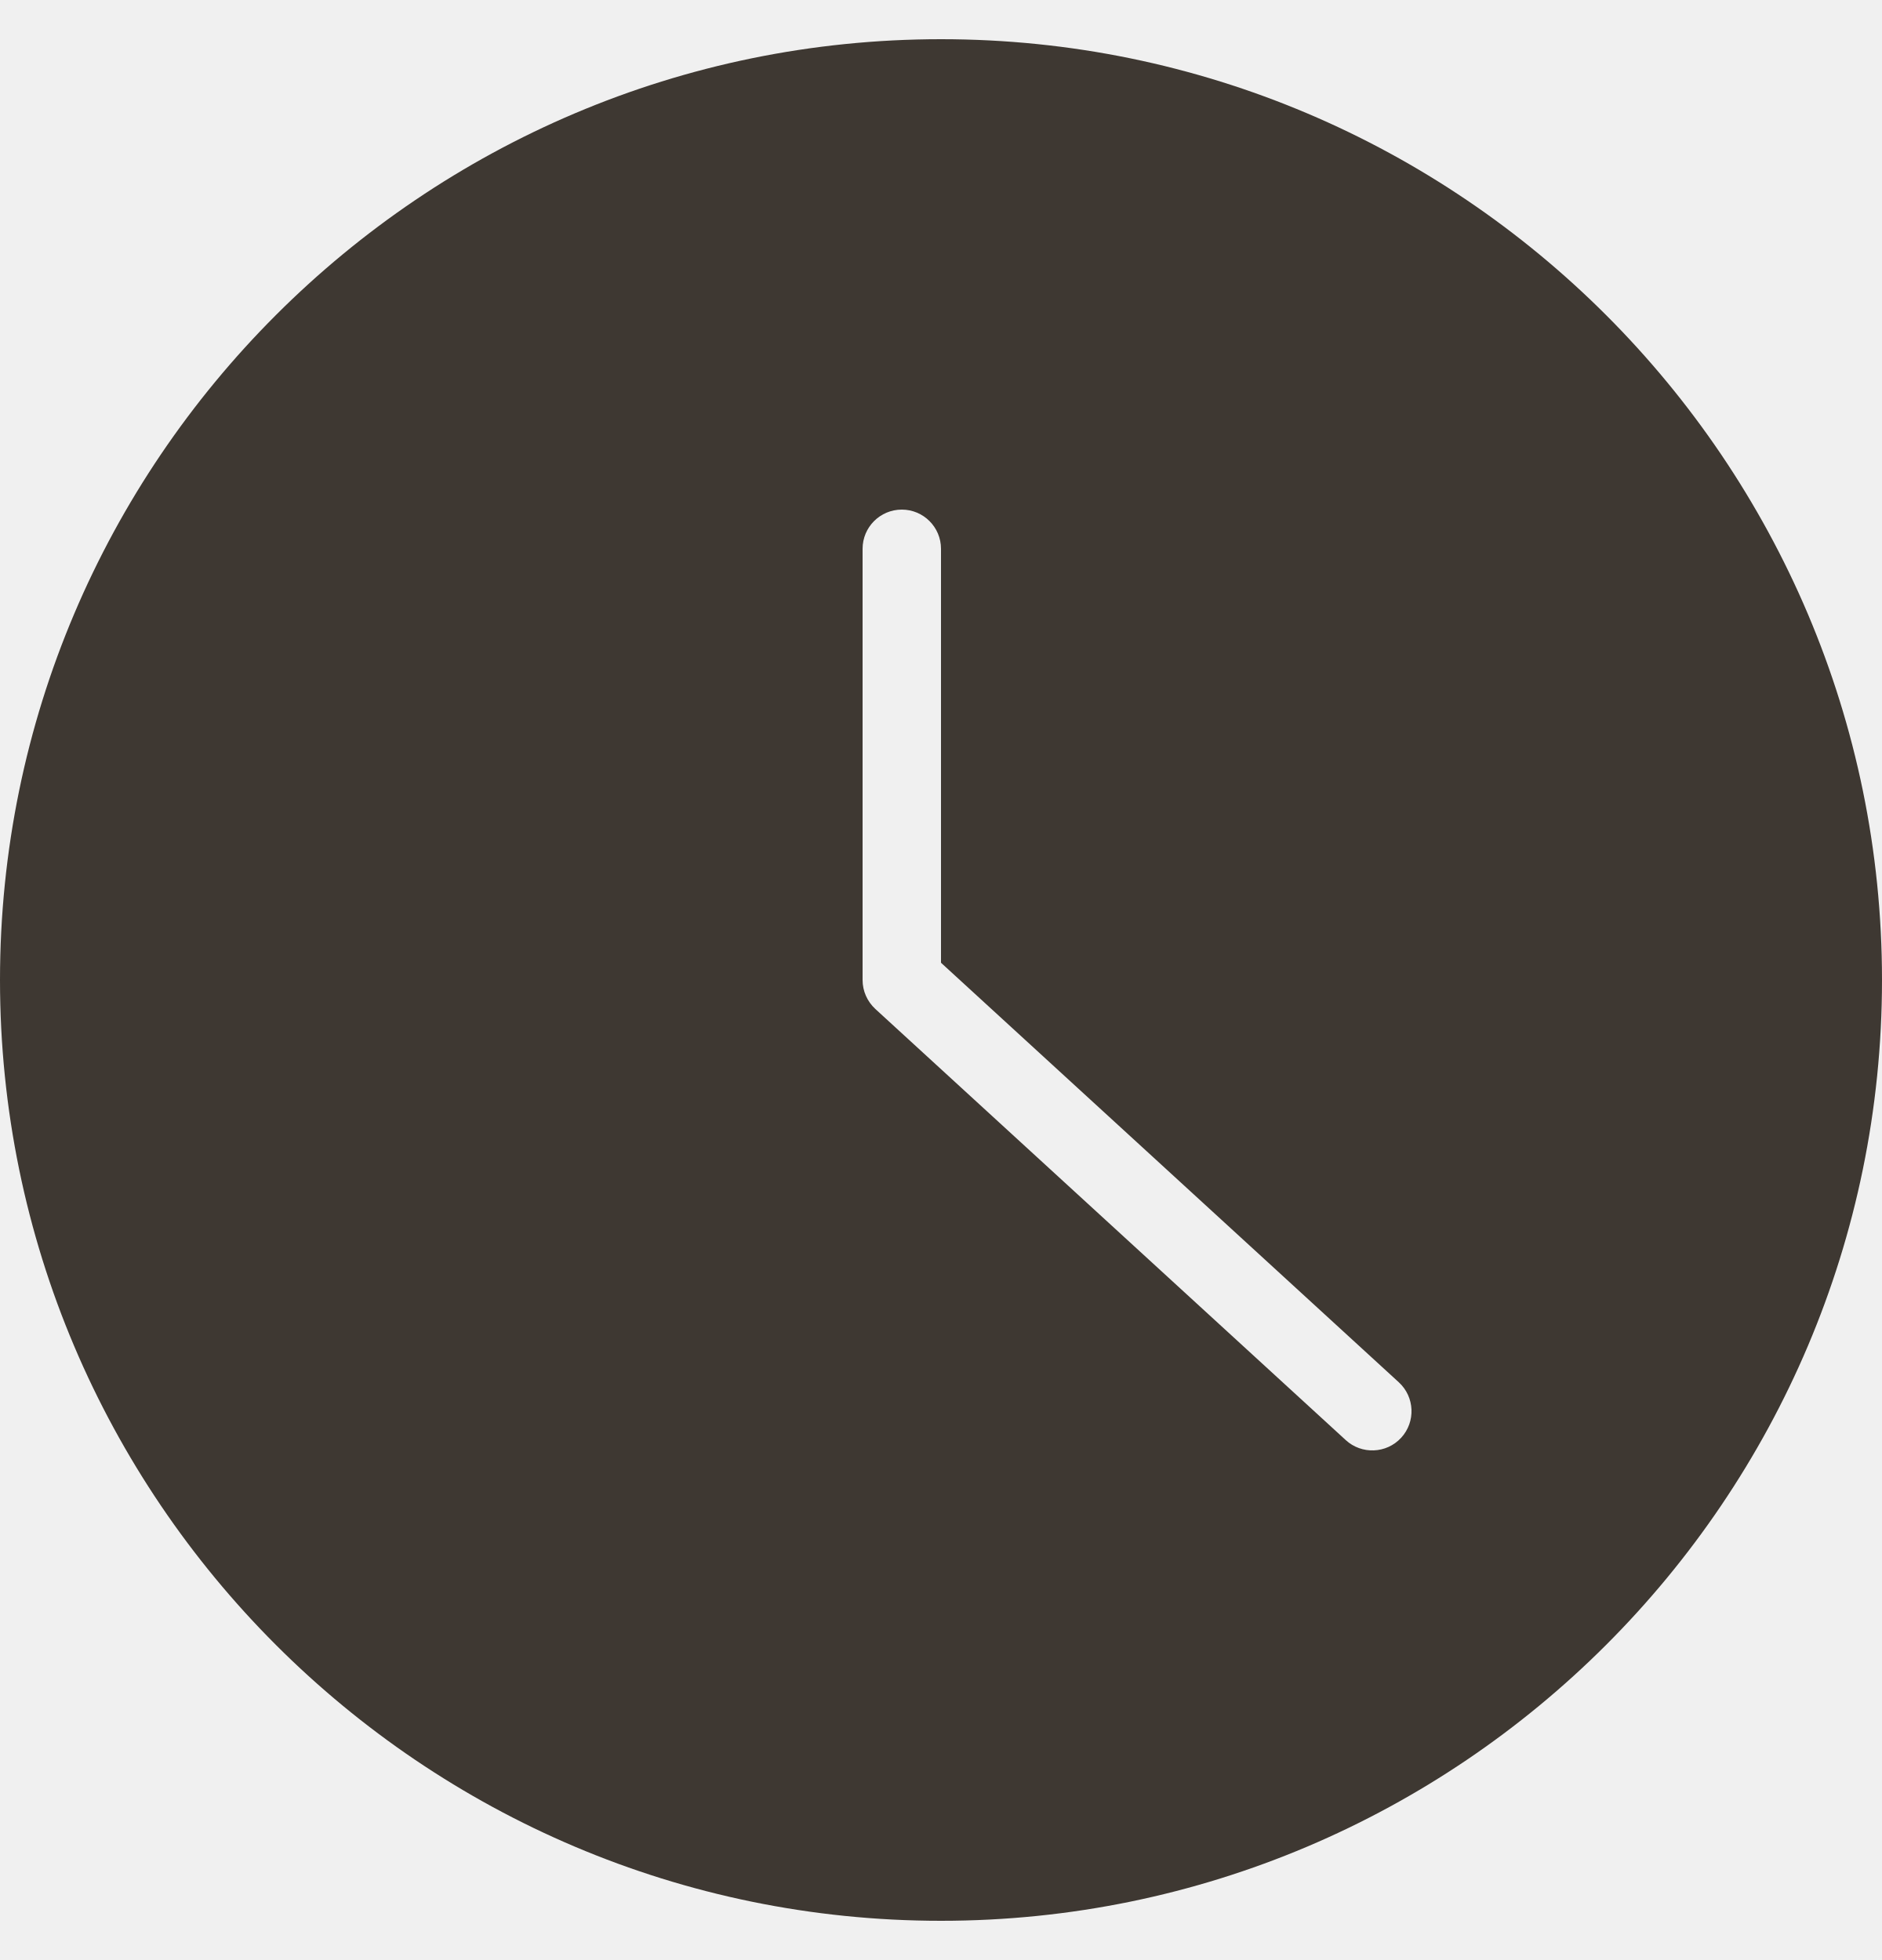
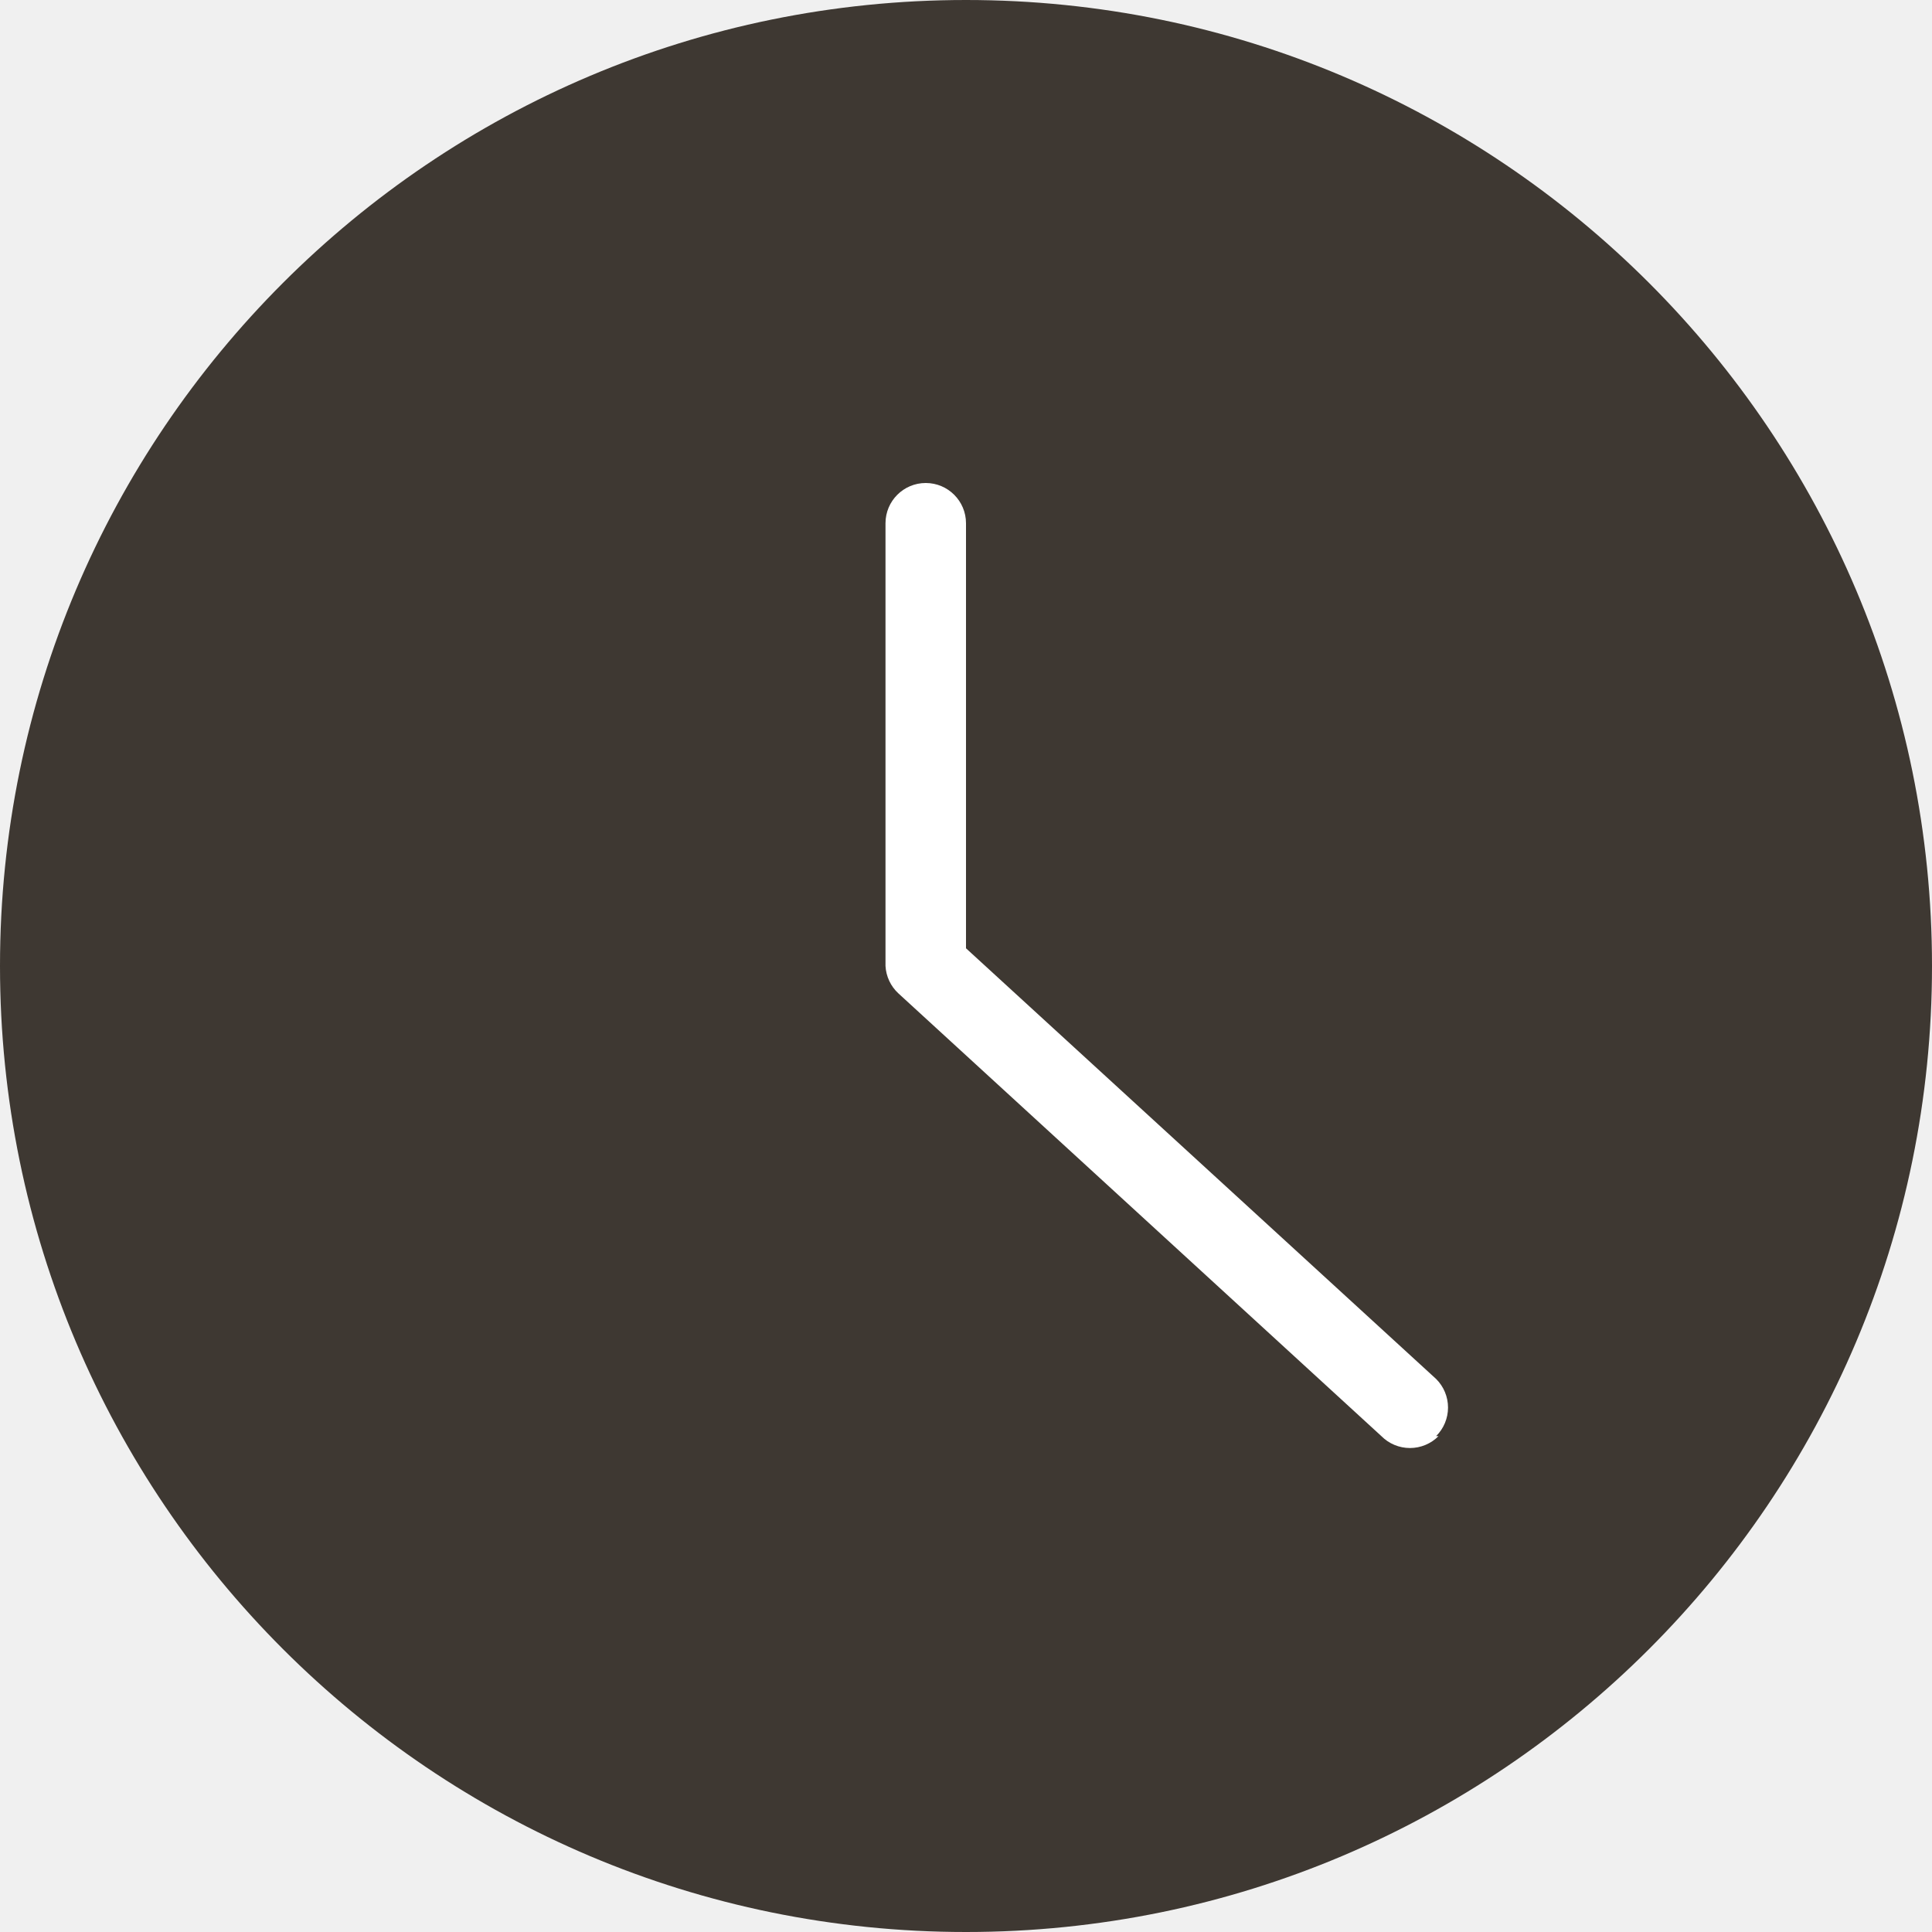
- <svg xmlns="http://www.w3.org/2000/svg" width="24px" height="25px" viewBox="0 0 24 25" version="1.1">
-   <defs />
-   <g id="tidslinje-3105" stroke="none" stroke-width="1" fill="none" fill-rule="evenodd">
-     <g id="siste-versjon-tidslinje" transform="translate(-220, -1547)" fill="#3E3832">
-       <g id="clock-2-copy-5" transform="translate(220, 1547.5)">
-         <g id="Filled_Version">
+ <svg xmlns="http://www.w3.org/2000/svg" id="Layer_1" data-name="Layer 1" viewBox="0 0 24 24">
+   <defs>
+     <style>.cls-1{fill:#fff;}.cls-2{fill:#3e3832;}</style>
+   </defs>
+   <rect class="cls-1" x="9.63" y="4.06" width="9.19" height="15.63" />
+   <g id="tidslinje-3105">
+     <g id="siste-versjon-tidslinje">
+       <g id="clock-2-copy-5">
+         <g id="Filled_Version" data-name="Filled Version">
          <g id="Group">
-             <path d="M12,0 C5.383,0 0,5.383 0,12 C0,18.617 5.383,24 12,24 C18.617,24 24,18.617 24,12 C24,5.383 18.617,0 12,0 L12,0 Z M17.869,17.838 C17.68,18.044 17.362,18.053 17.162,17.869 L11.162,12.369 C11.059,12.273 11,12.141 11,12 L11,6.5 C11,6.224 11.224,6 11.5,6 C11.776,6 12,6.224 12,6.5 L12,11.78 L17.838,17.131 C18.042,17.318 18.055,17.635 17.869,17.838 L17.869,17.838 Z" id="Shape" />
+             <path id="Shape" class="cls-2" d="M12,0A12,12,0,1,0,24,12,12,12,0,0,0,12,0h0Zm5.87,17.84a0.5,0.5,0,0,1-.71,0l-6-5.5A0.5,0.5,0,0,1,11,12V6.5a0.5,0.5,0,0,1,1,0v5.28l5.84,5.35a0.5,0.5,0,0,1,0,.71h0Z" />
          </g>
        </g>
      </g>
    </g>
  </g>
</svg>
